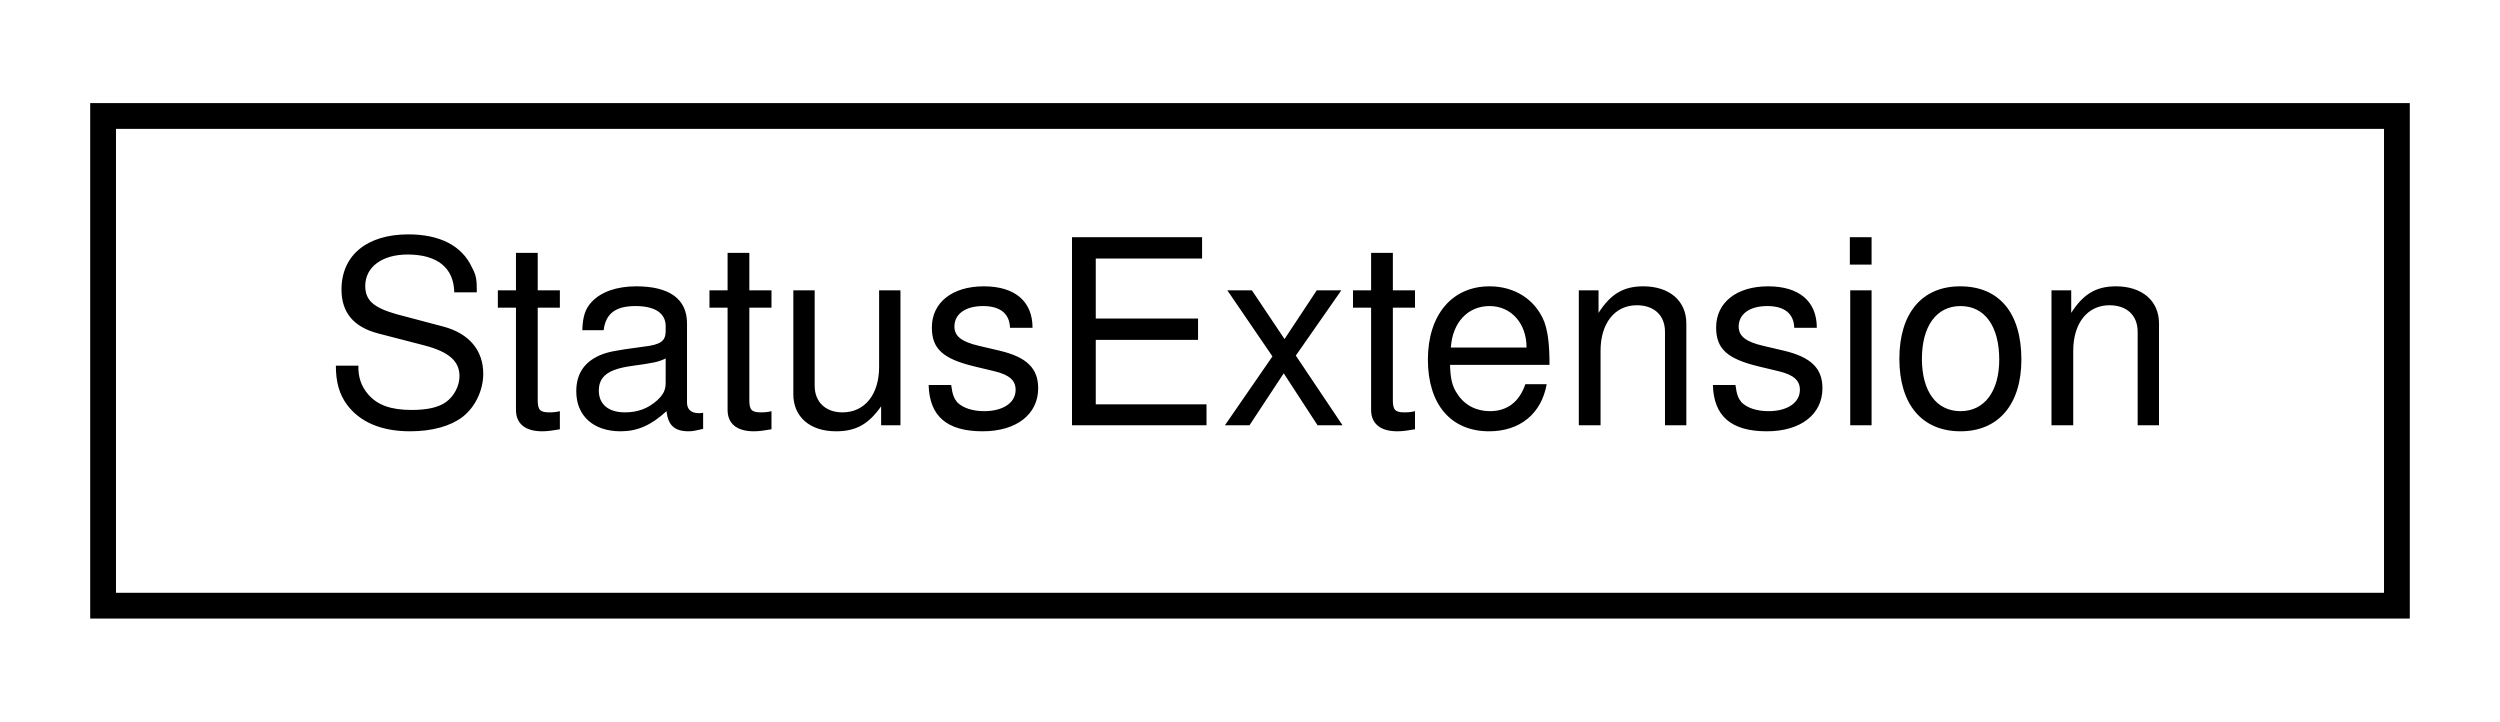
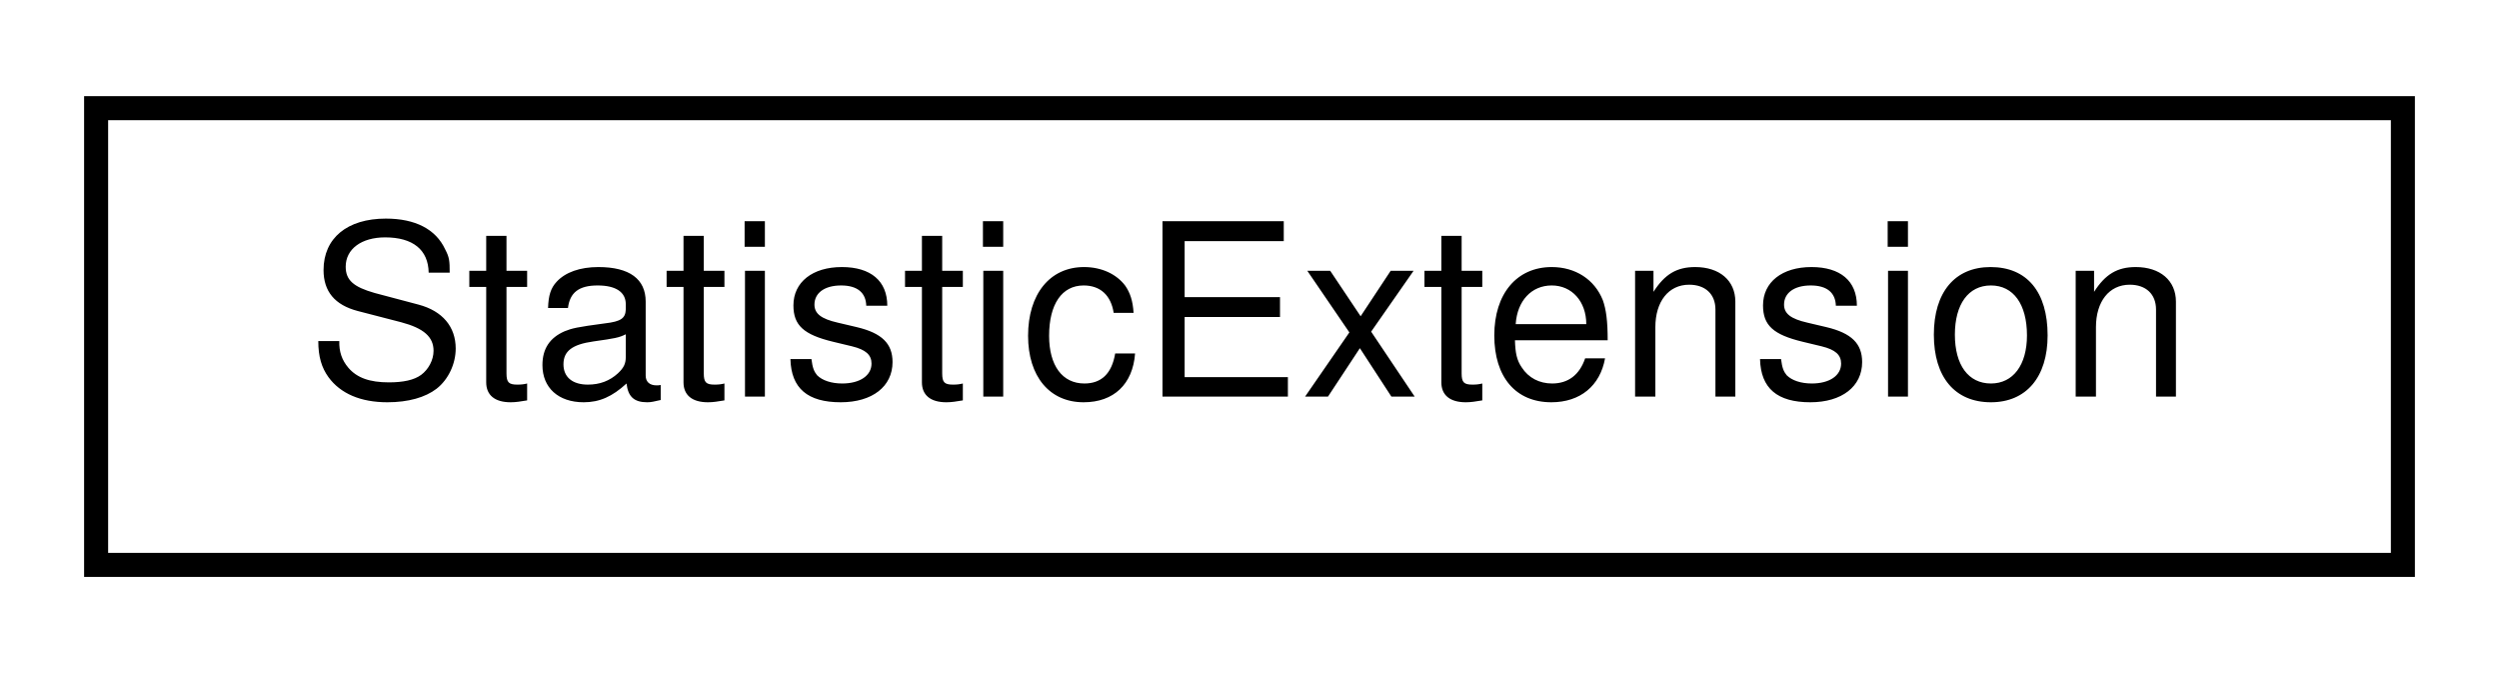
- <svg xmlns="http://www.w3.org/2000/svg" xmlns:xlink="http://www.w3.org/1999/xlink" width="97pt" height="28pt" viewBox="0.00 0.00 97.00 28.00">
+ <svg xmlns="http://www.w3.org/2000/svg" xmlns:xlink="http://www.w3.org/1999/xlink" width="104pt" height="28pt" viewBox="0.00 0.00 104.00 28.00">
  <g id="graph0" class="graph" transform="scale(1 1) rotate(0) translate(4 24)">
    <g id="node1" class="node">
      <g id="a_node1">
-         <a xlink:href="class_status_extension.html" target="_top" xlink:title="Extension method for the enum Status.">
-           <polygon fill="none" stroke="black" points="0,-0.5 0,-19.5 89,-19.5 89,-0.5 0,-0.5" />
-           <text text-anchor="middle" x="44.5" y="-7.5" font-family="Helvetica,sans-Serif" font-size="10.00">StatusExtension</text>
+         <a xlink:href="class_statistic_extension.html" target="_top" xlink:title=" ">
+           <polygon fill="none" stroke="black" points="0,-0.5 0,-19.5 96,-19.5 96,-0.5 0,-0.5" />
+           <text text-anchor="middle" x="48" y="-7.5" font-family="Helvetica,sans-Serif" font-size="10.00">StatisticExtension</text>
        </a>
      </g>
    </g>
  </g>
</svg>
